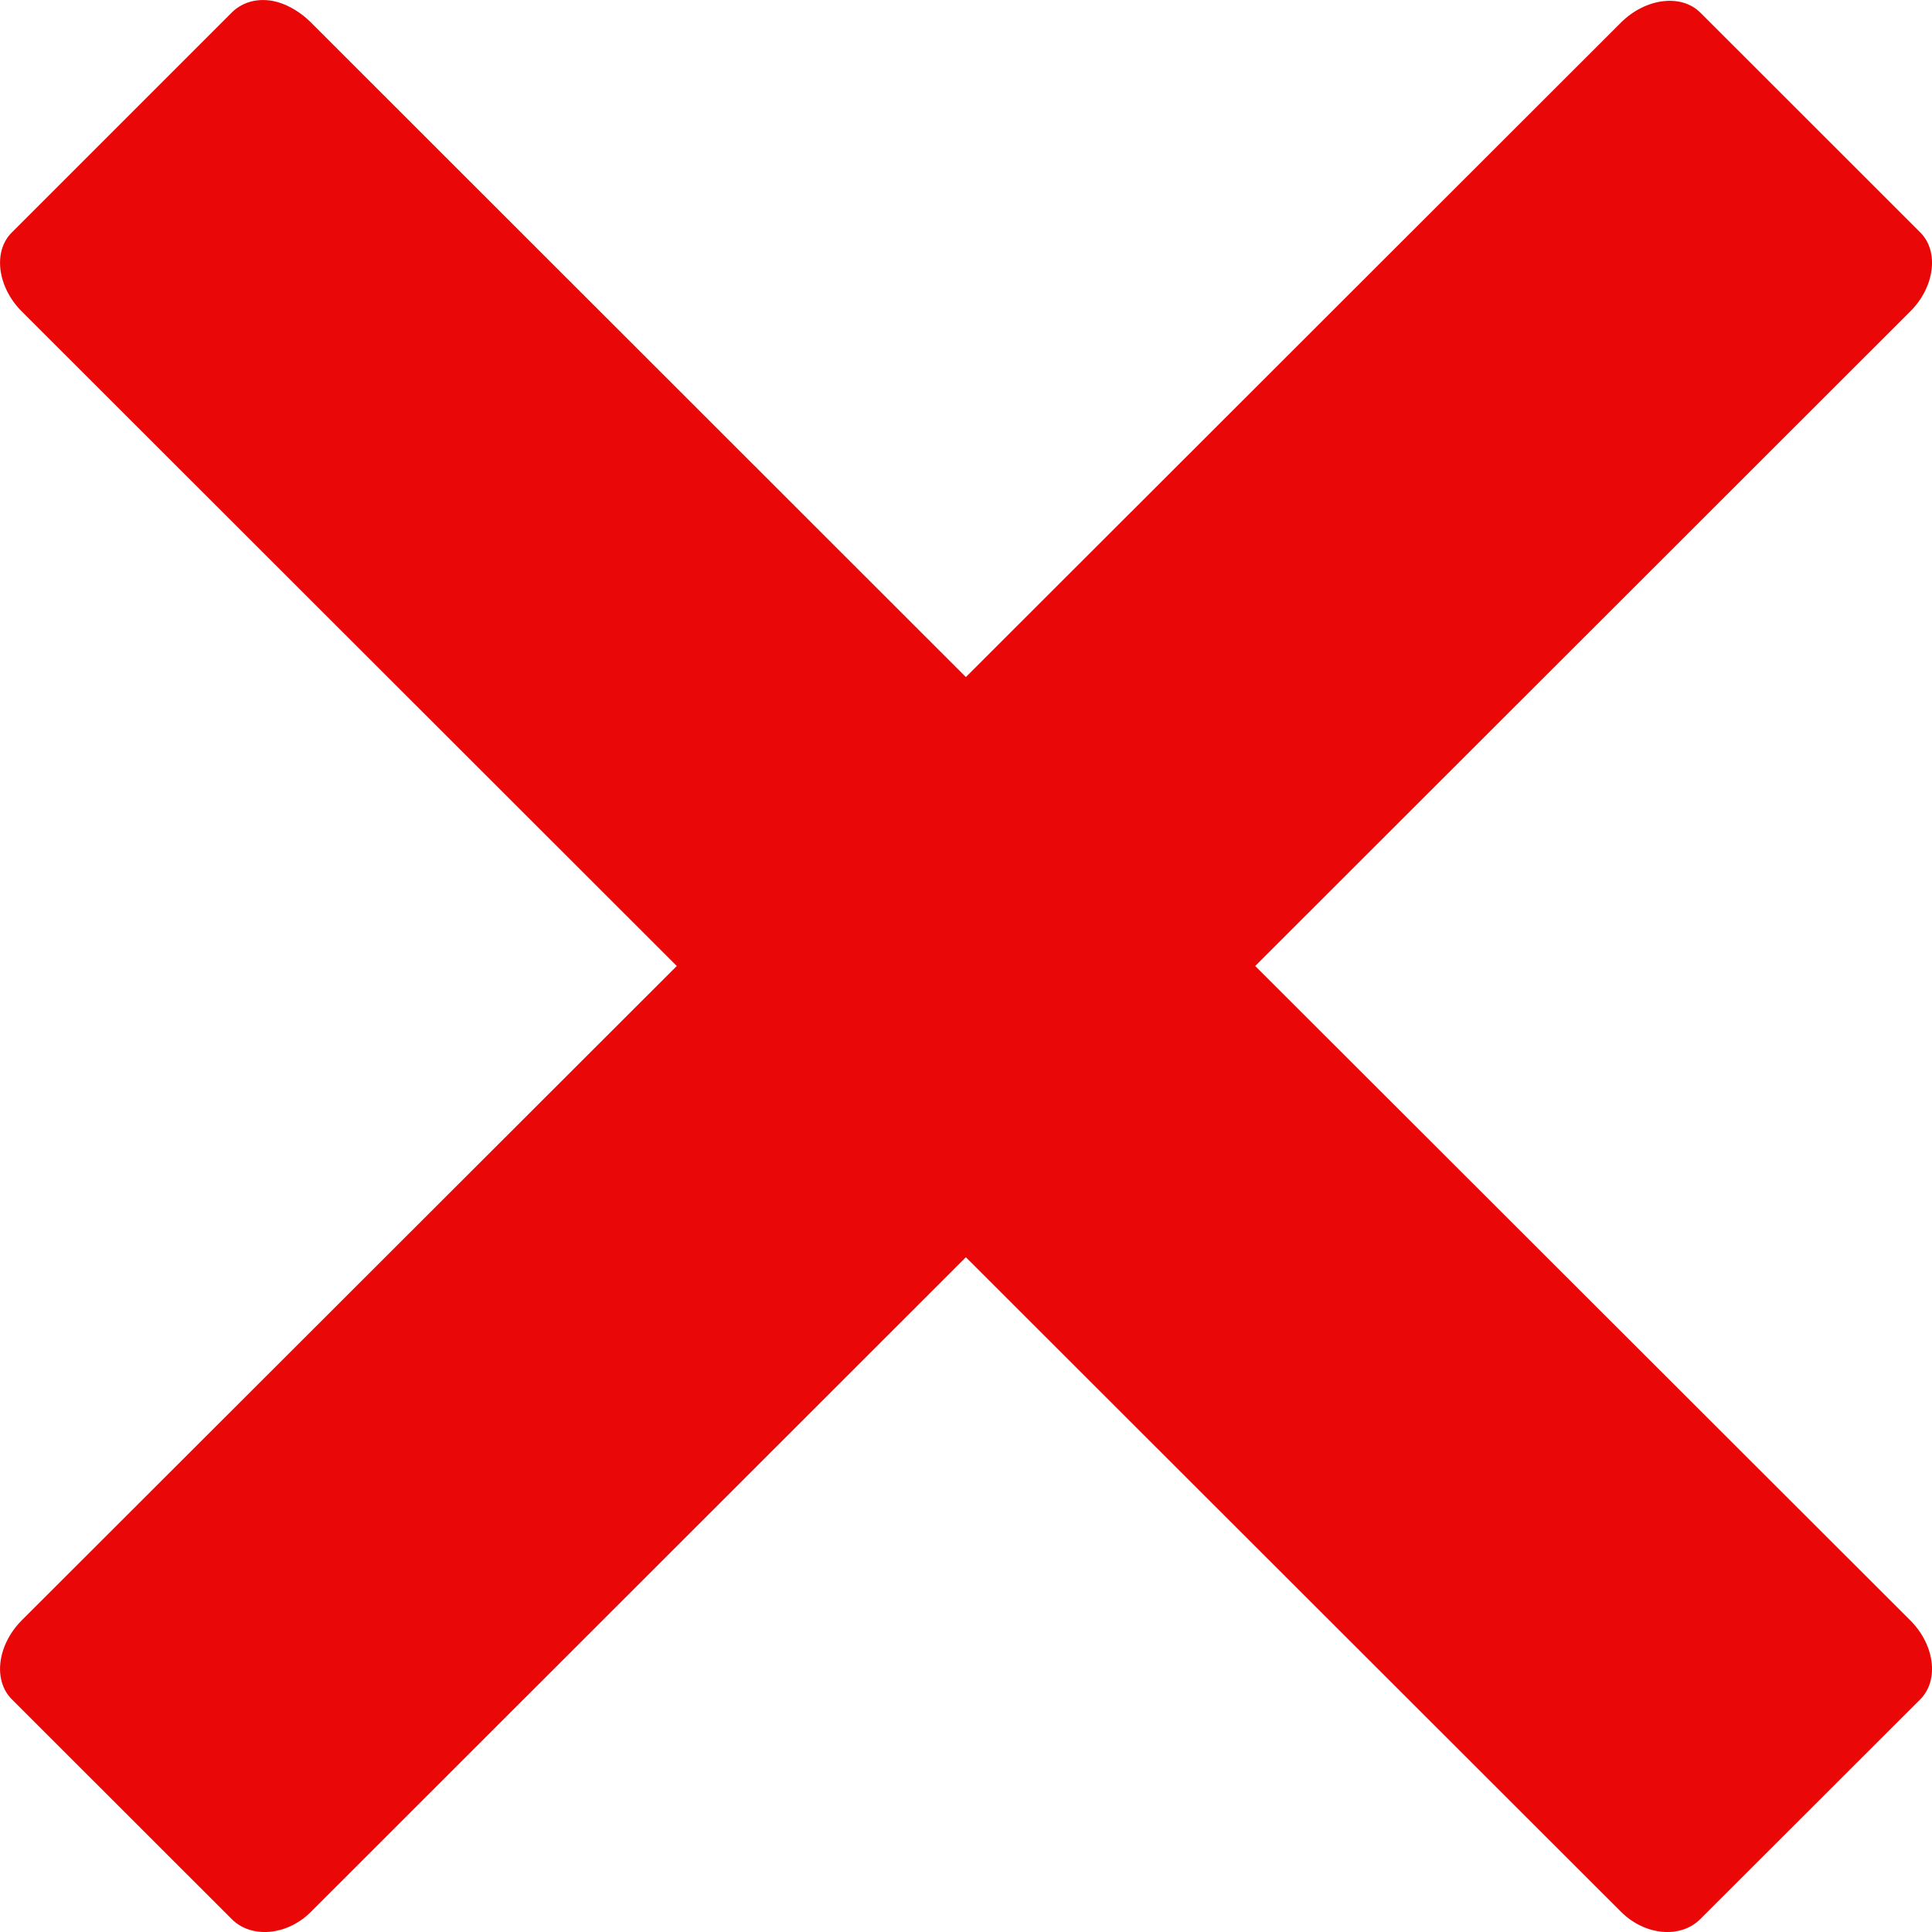
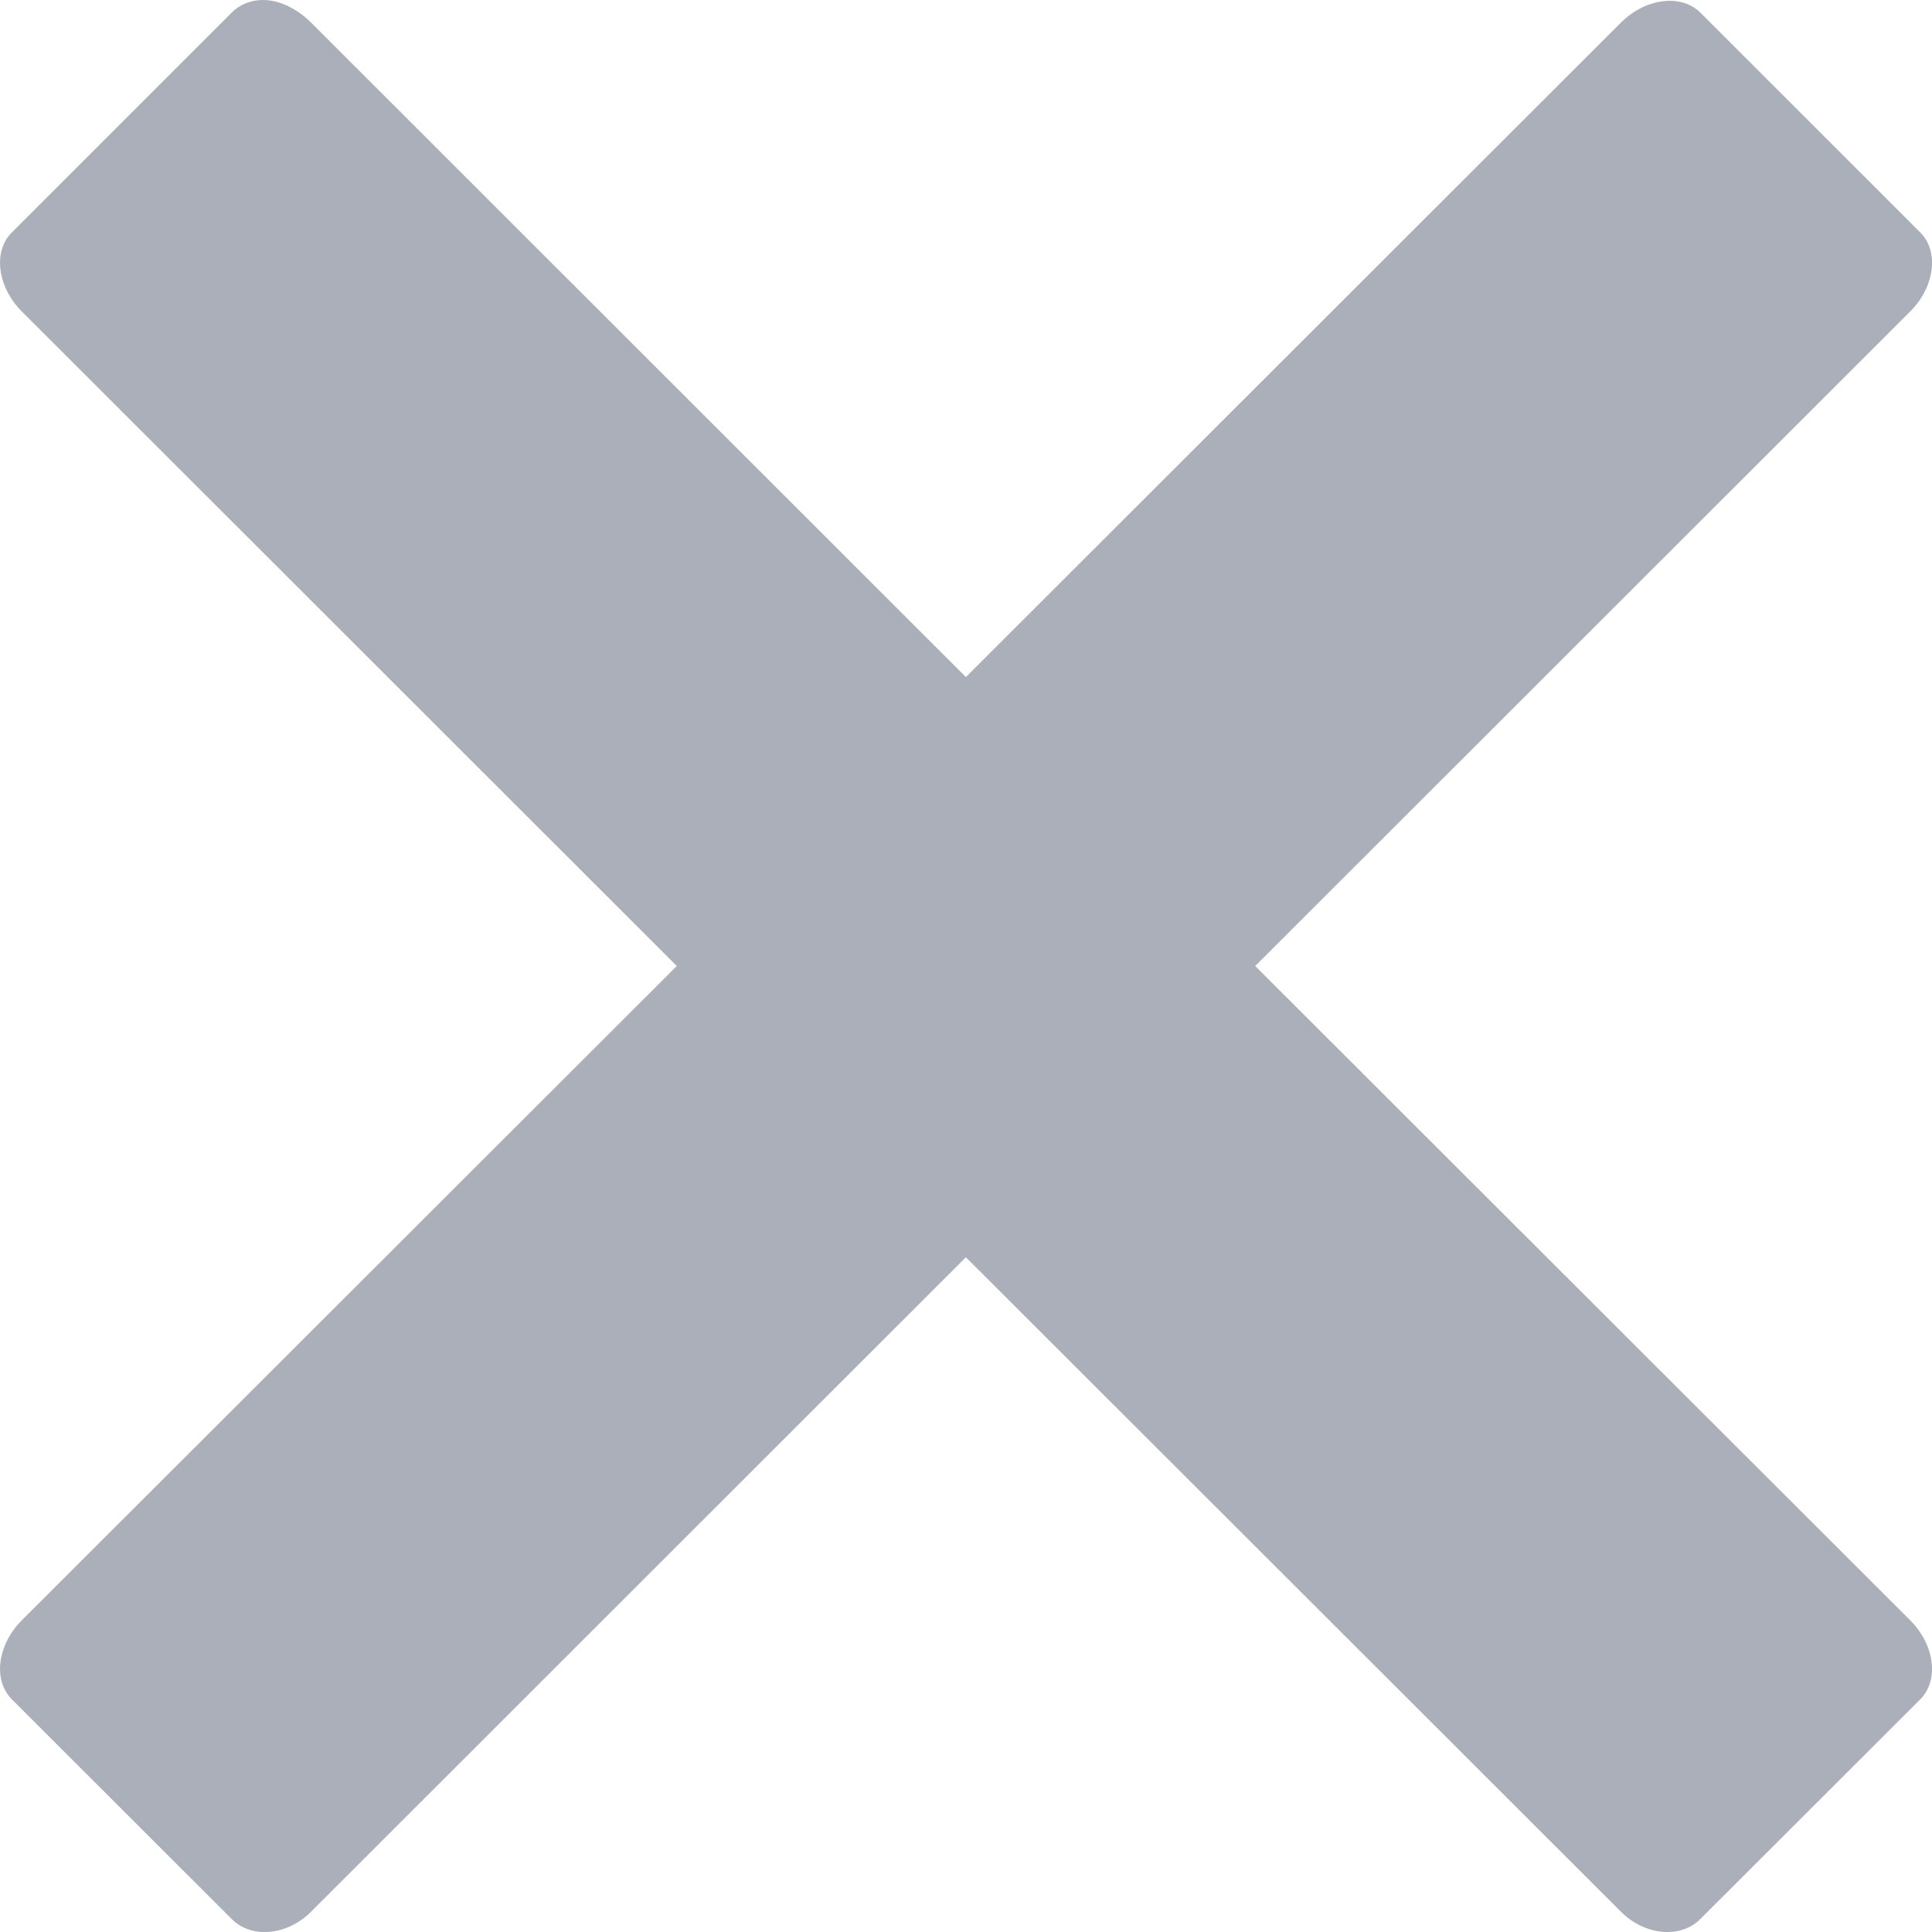
<svg xmlns="http://www.w3.org/2000/svg" width="16px" height="16px" viewBox="0 0 16 16" version="1.1">
-   <defs />
  <g id="Assets" stroke="none" stroke-width="1" fill="none" fill-rule="evenodd">
-     <g transform="translate(-636, -95)" id="icon-safechecks" fill="#EA0707">
+     <g transform="translate(-636, -95)" id="icon-safechecks" fill="#abafb9">
      <g transform="translate(636, 95)">
        <path d="M2.227,0.003 C2.109,-0.01 2,0.024 1.919,0.104 L0.098,1.925 C-0.062,2.084 -0.019,2.38 0.18,2.579 L5.605,8 L0.18,13.419 C-0.019,13.619 -0.062,13.912 0.098,14.073 L1.919,15.893 C2.08,16.055 2.376,16.032 2.575,15.833 L7.999,10.412 L13.425,15.833 C13.625,16.032 13.92,16.055 14.081,15.893 L15.903,14.073 C16.062,13.912 16.02,13.619 15.82,13.419 L10.395,8 L15.82,2.579 C16.02,2.38 16.062,2.084 15.903,1.925 L14.081,0.104 C13.92,-0.055 13.625,-0.013 13.425,0.186 L7.999,5.607 L2.575,0.186 C2.475,0.086 2.345,0.016 2.227,0.003" id="Fill-1" />
      </g>
    </g>
  </g>
</svg>
